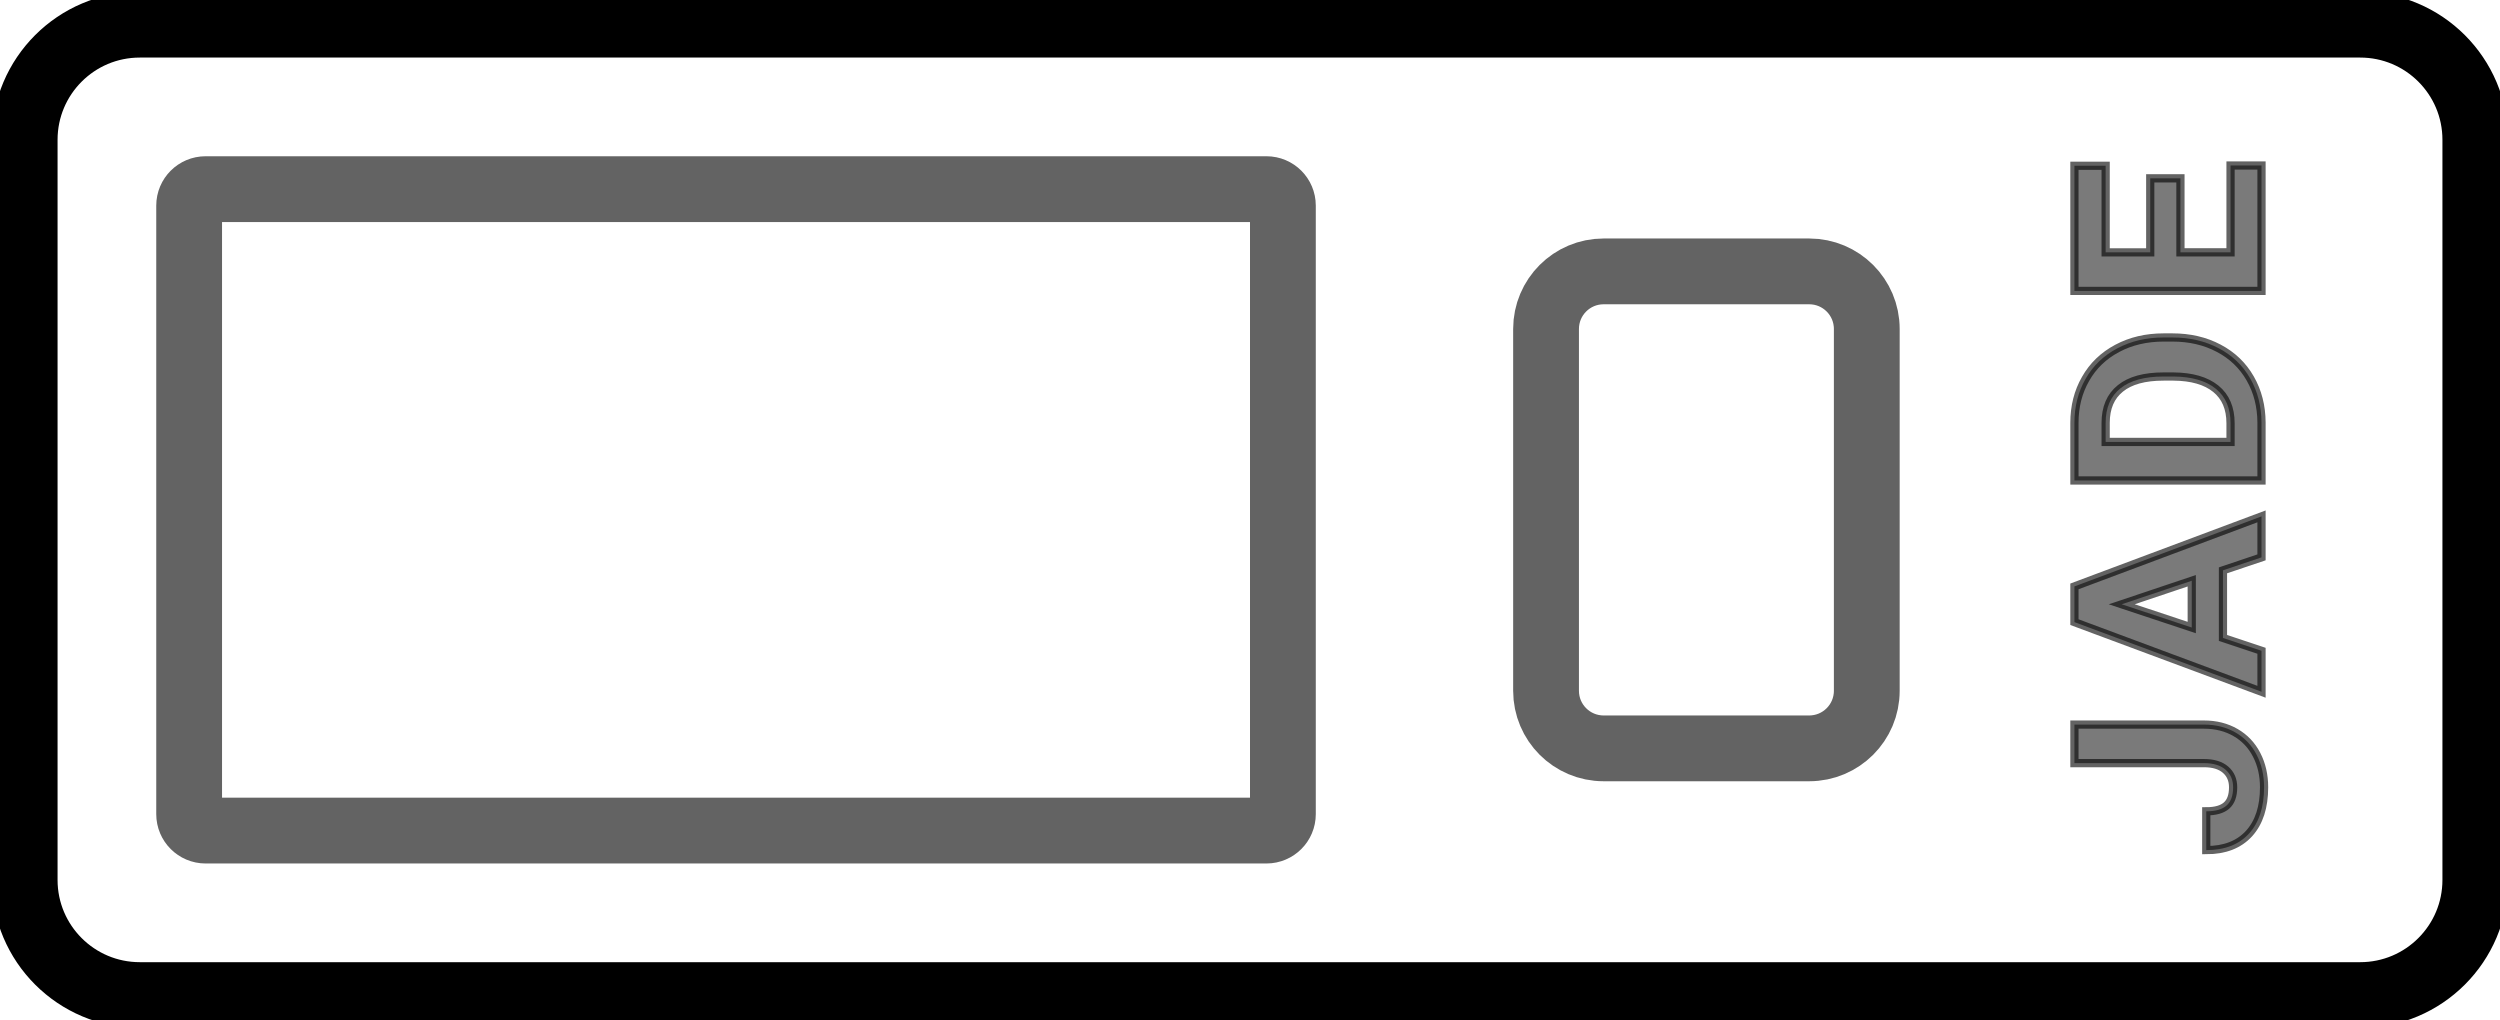
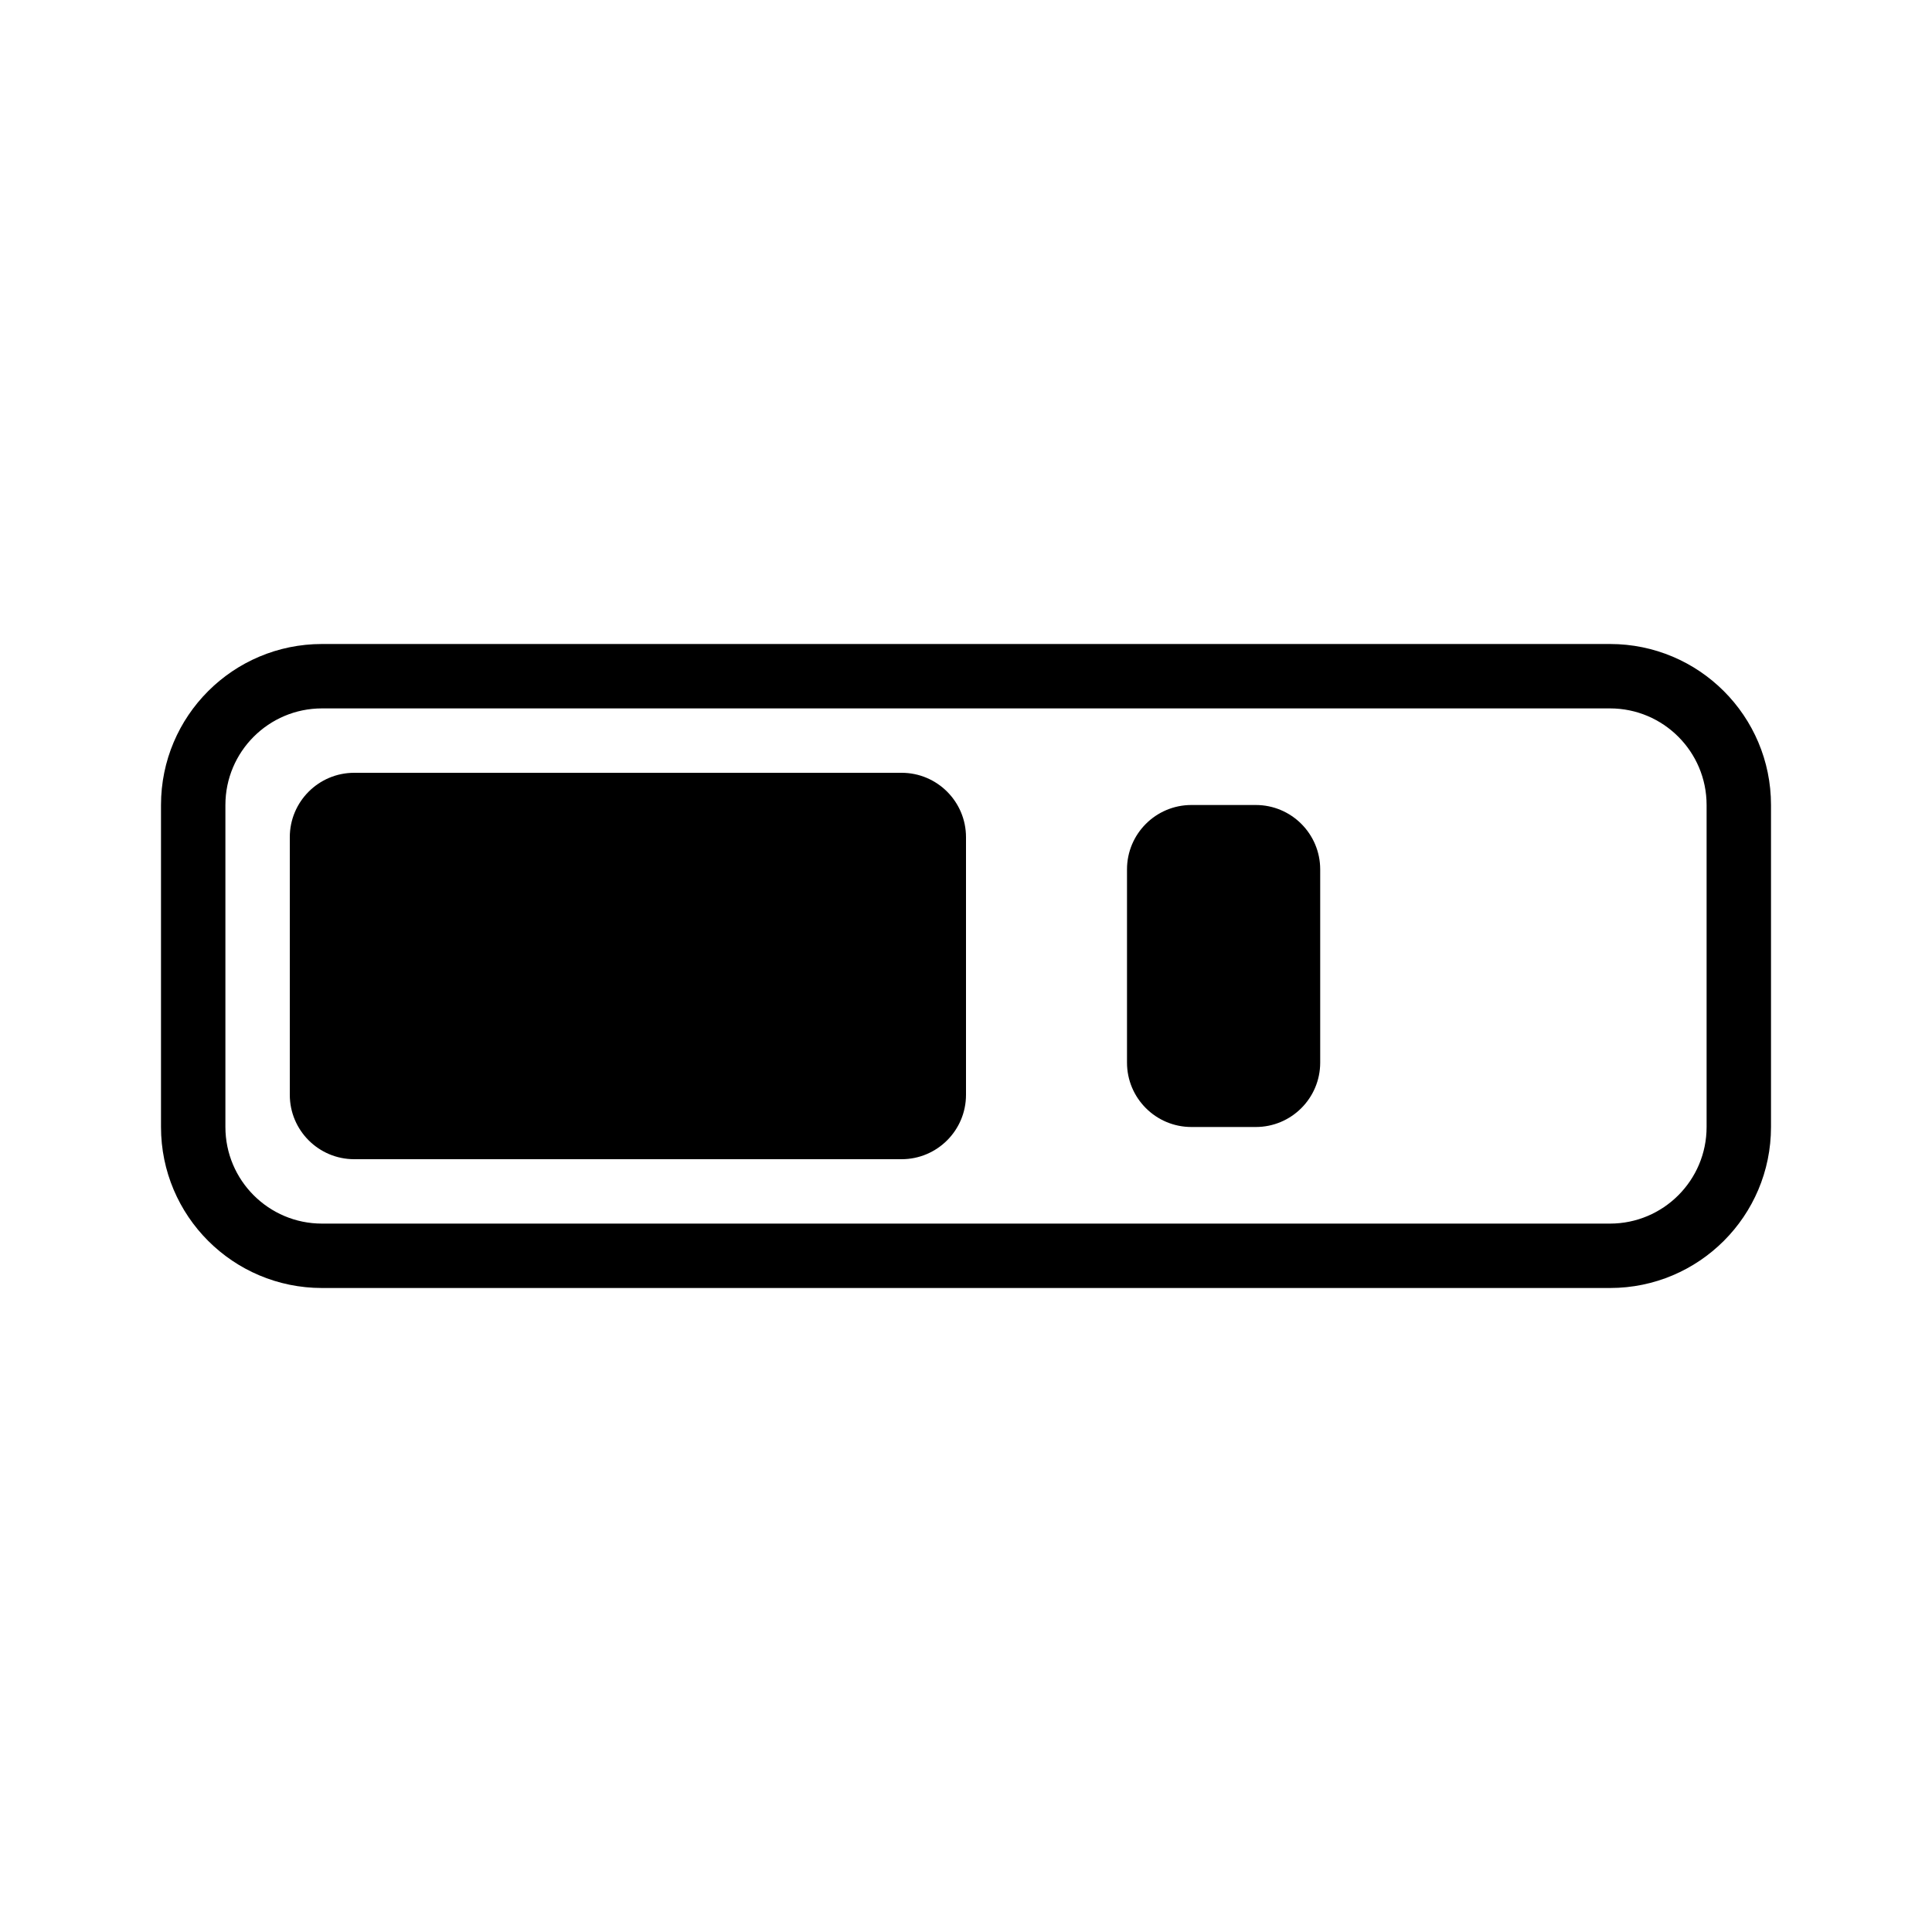
- <svg xmlns="http://www.w3.org/2000/svg" width="304" height="124" viewBox="0 0 304 124" fill="none" version="1.1" id="svg13864">
-   <defs id="defs13868" />
-   <rect x="-121" y="3" width="118" height="298" rx="14" stroke="currentColor" stroke-width="2" id="rect13856" transform="rotate(-90)" style="stroke-width:8;stroke-dasharray:none" />
-   <rect x="-101" y="23" width="78" height="133" rx="2" stroke="currentColor" stroke-opacity="0.25" stroke-width="2" id="rect13858" transform="rotate(-90)" style="stroke-width:8;stroke-dasharray:none;stroke:currentColor;stroke-opacity:0.61" />
-   <rect x="-91" y="188" width="58" height="39" rx="7" stroke="currentColor" stroke-opacity="0.25" stroke-width="2" id="rect13860" transform="rotate(-90)" style="stroke-width:8;stroke-dasharray:none;stroke:currentColor;stroke-opacity:0.61" />
-   <path d="M 252.25,92.797 V 88.109 H 268 c 1.448,0 2.729,0.323 3.844,0.969 1.104,0.635 1.958,1.536 2.562,2.703 0.604,1.167 0.906,2.484 0.906,3.953 0,2.406 -0.609,4.281 -1.828,5.625 -1.229,1.344 -2.963,2.016 -5.203,2.016 v -4.719 c 1.115,0 1.938,-0.234 2.469,-0.703 0.531,-0.469 0.797,-1.208 0.797,-2.219 0,-0.896 -0.307,-1.609 -0.922,-2.141 -0.615,-0.531 -1.49,-0.797 -2.625,-0.797 z m 18.062,-23.443 v 8.219 L 275,79.135 v 4.984 L 252.25,75.651 V 71.307 L 275,62.791 v 4.984 z m -3.796,6.953 V 70.619 L 258,73.479 Z M 275,58.426 h -22.75 v -7 c 0,-2 0.453,-3.787 1.359,-5.359 0.896,-1.583 2.177,-2.818 3.844,-3.703 1.656,-0.885 3.542,-1.328 5.656,-1.328 h 1.047 c 2.115,0 3.995,0.438 5.641,1.312 1.646,0.865 2.922,2.089 3.828,3.672 0.906,1.583 1.365,3.37 1.375,5.359 z m -18.953,-4.688 h 15.187 v -2.266 c 0,-1.833 -0.599,-3.234 -1.796,-4.203 -1.198,-0.969 -2.912,-1.464 -5.141,-1.484 h -1.203 c -2.313,0 -4.063,0.479 -5.25,1.438 -1.198,0.958 -1.797,2.359 -1.797,4.203 z m 9.094,-32.053 v 9 h 6.093 V 20.124 H 275 V 35.374 H 252.25 V 20.155 h 3.797 v 10.531 h 5.422 V 21.686 Z" fill="currentColor" fill-opacity="0.1" id="path13862" style="stroke:currentColor;stroke-opacity:0.61;fill:currentColor;fill-opacity:0.523" />
+ <svg xmlns="http://www.w3.org/2000/svg" width="30" height="30" viewBox="0 0 30 30" fill="none">
+   <path d="M26.5 12.5C26.5 11.672 25.828 11 25 11H5C4.172 11 3.5 11.672 3.5 12.5V17.5C3.5 18.328 4.172 19 5 19H25C25.828 19 26.5 18.328 26.5 17.5V12.5ZM27.5 17.5C27.5 18.881 26.381 20 25 20H5C3.619 20 2.5 18.881 2.5 17.5V12.5C2.5 11.119 3.619 10 5 10H25C26.381 10 27.5 11.119 27.5 12.5V17.5Z" fill="currentColor" />
+   <path d="M14 12H5.5C4.948 12 4.5 12.448 4.5 13V17C4.5 17.552 4.948 18 5.5 18H14C14.552 18 15 17.552 15 17V13C15 12.448 14.552 12 14 12Z" fill="currentColor" />
+   <path d="M19.5 12.5H18.5C17.948 12.5 17.5 12.948 17.5 13.5V16.5C17.5 17.052 17.948 17.5 18.5 17.5H19.5C20.052 17.5 20.5 17.052 20.5 16.5V13.5C20.5 12.948 20.052 12.5 19.5 12.5Z" fill="currentColor" />
</svg>
